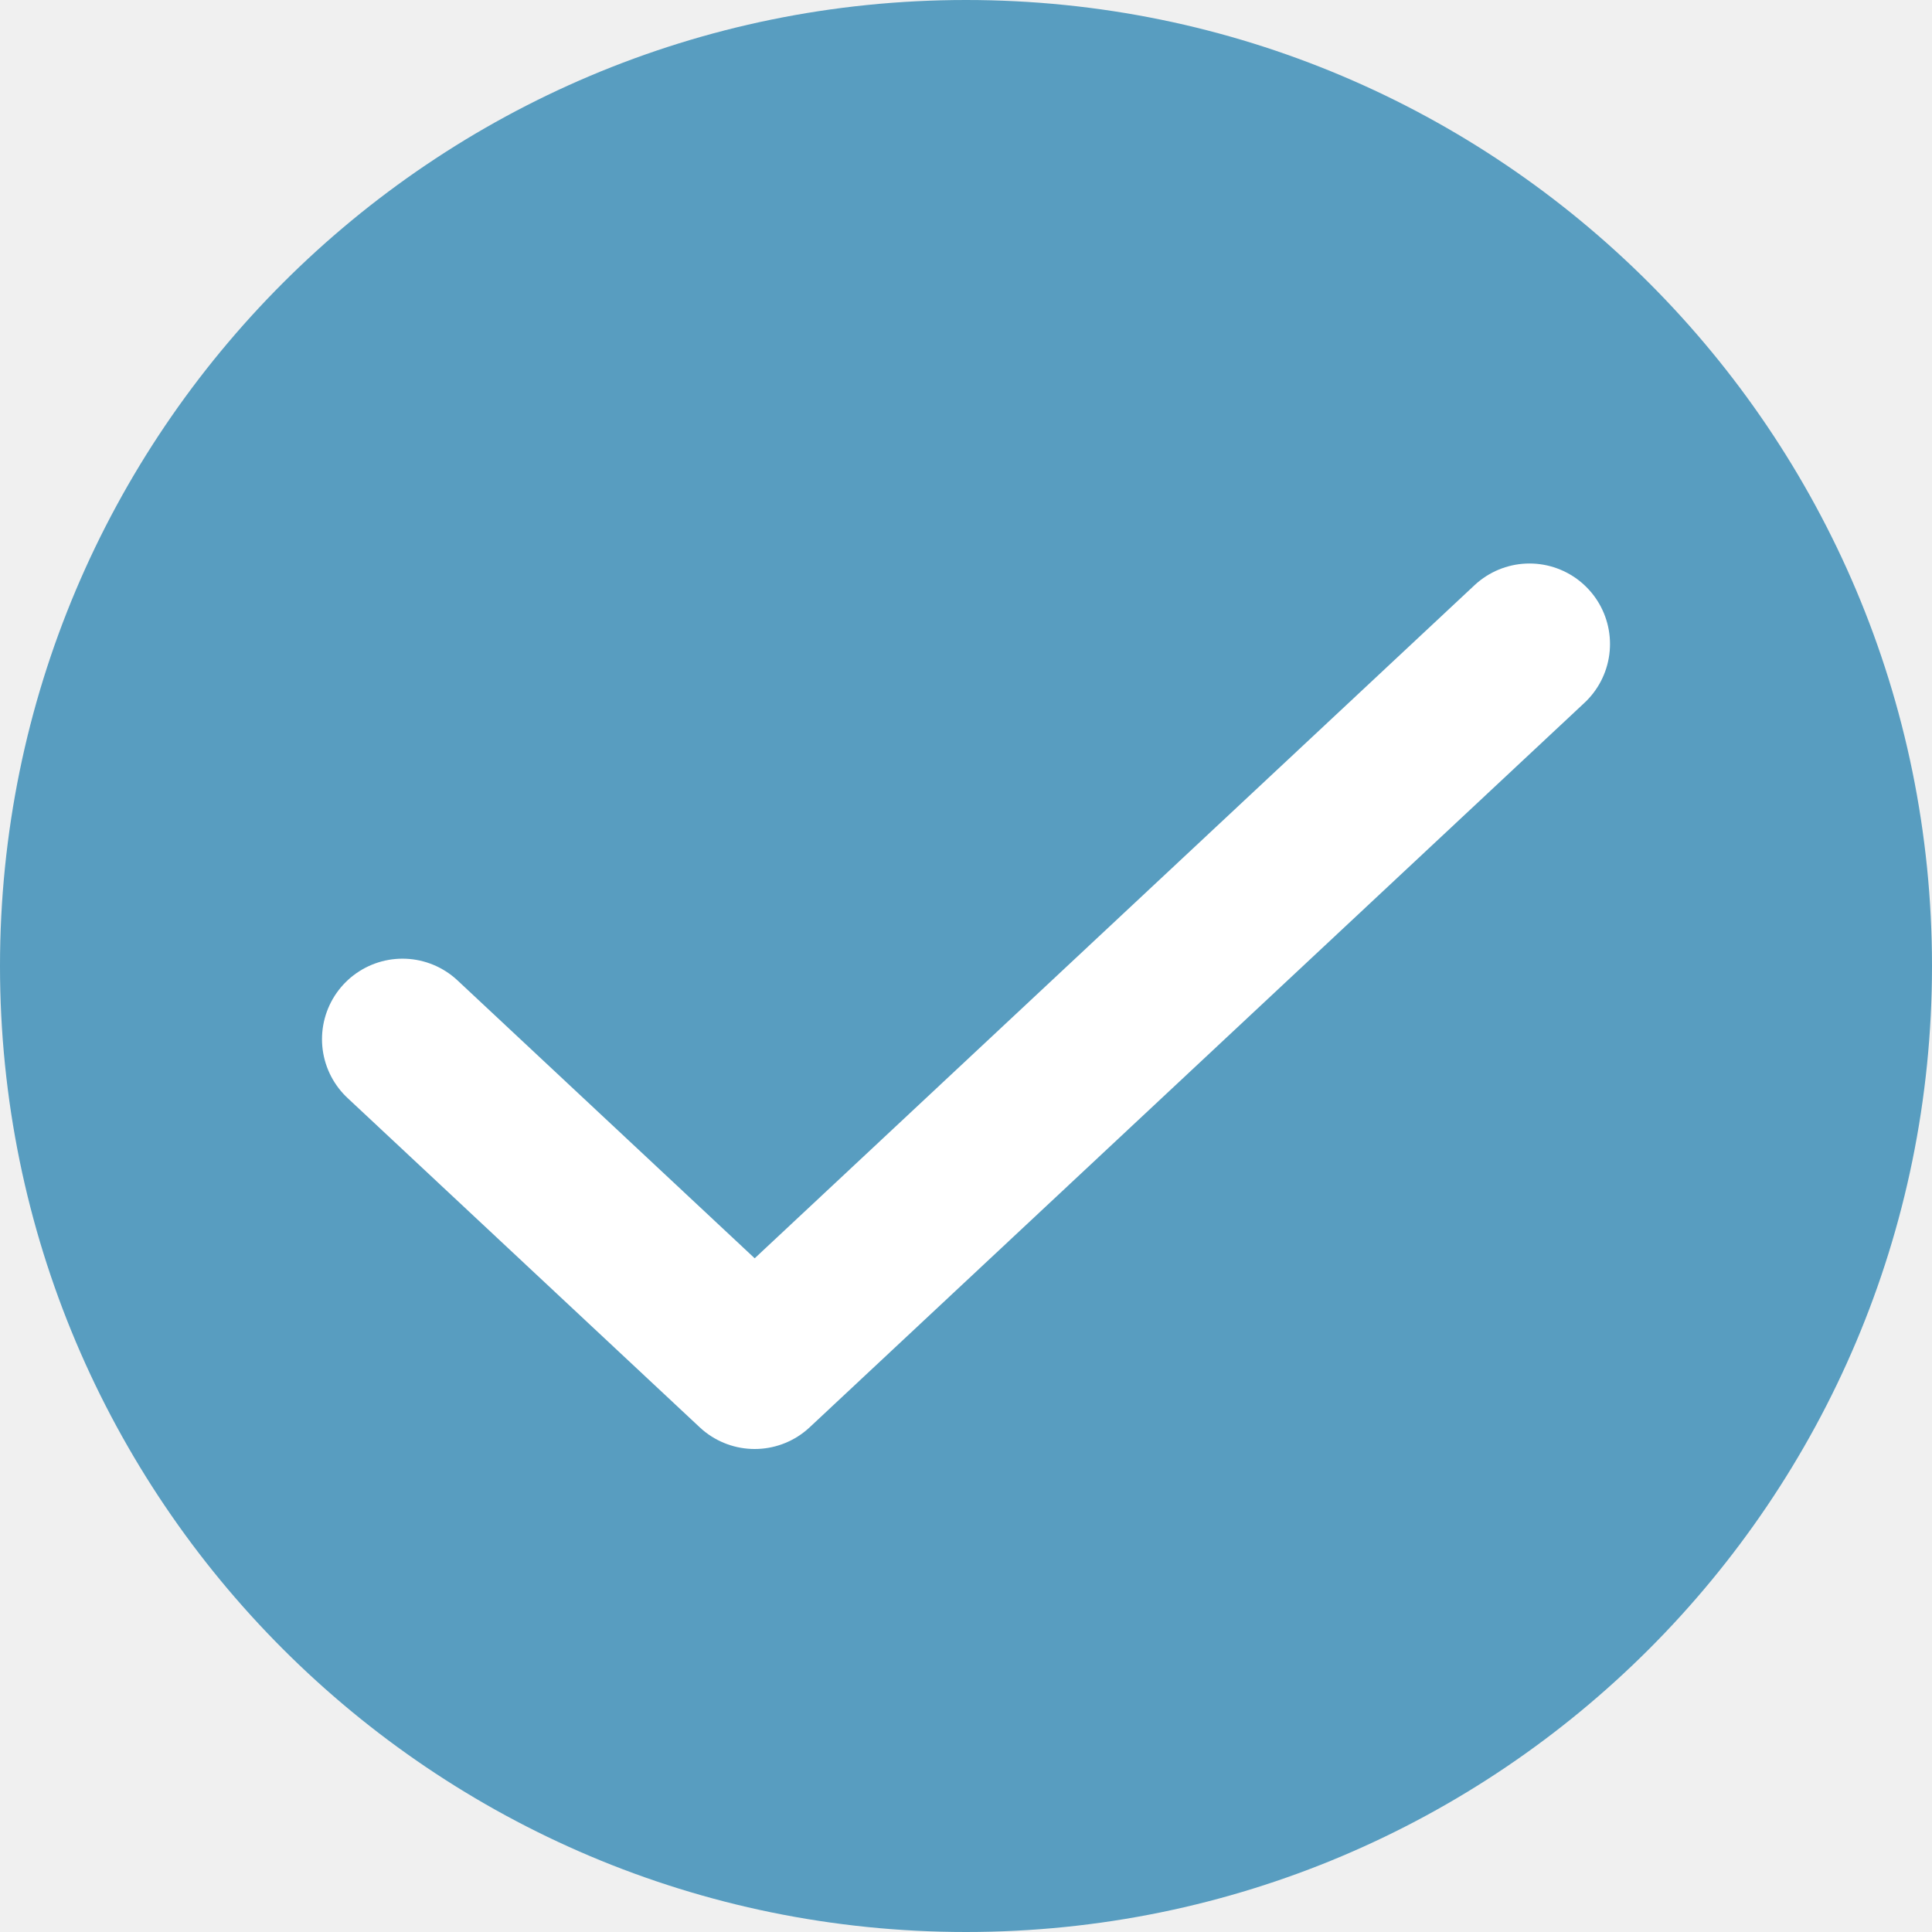
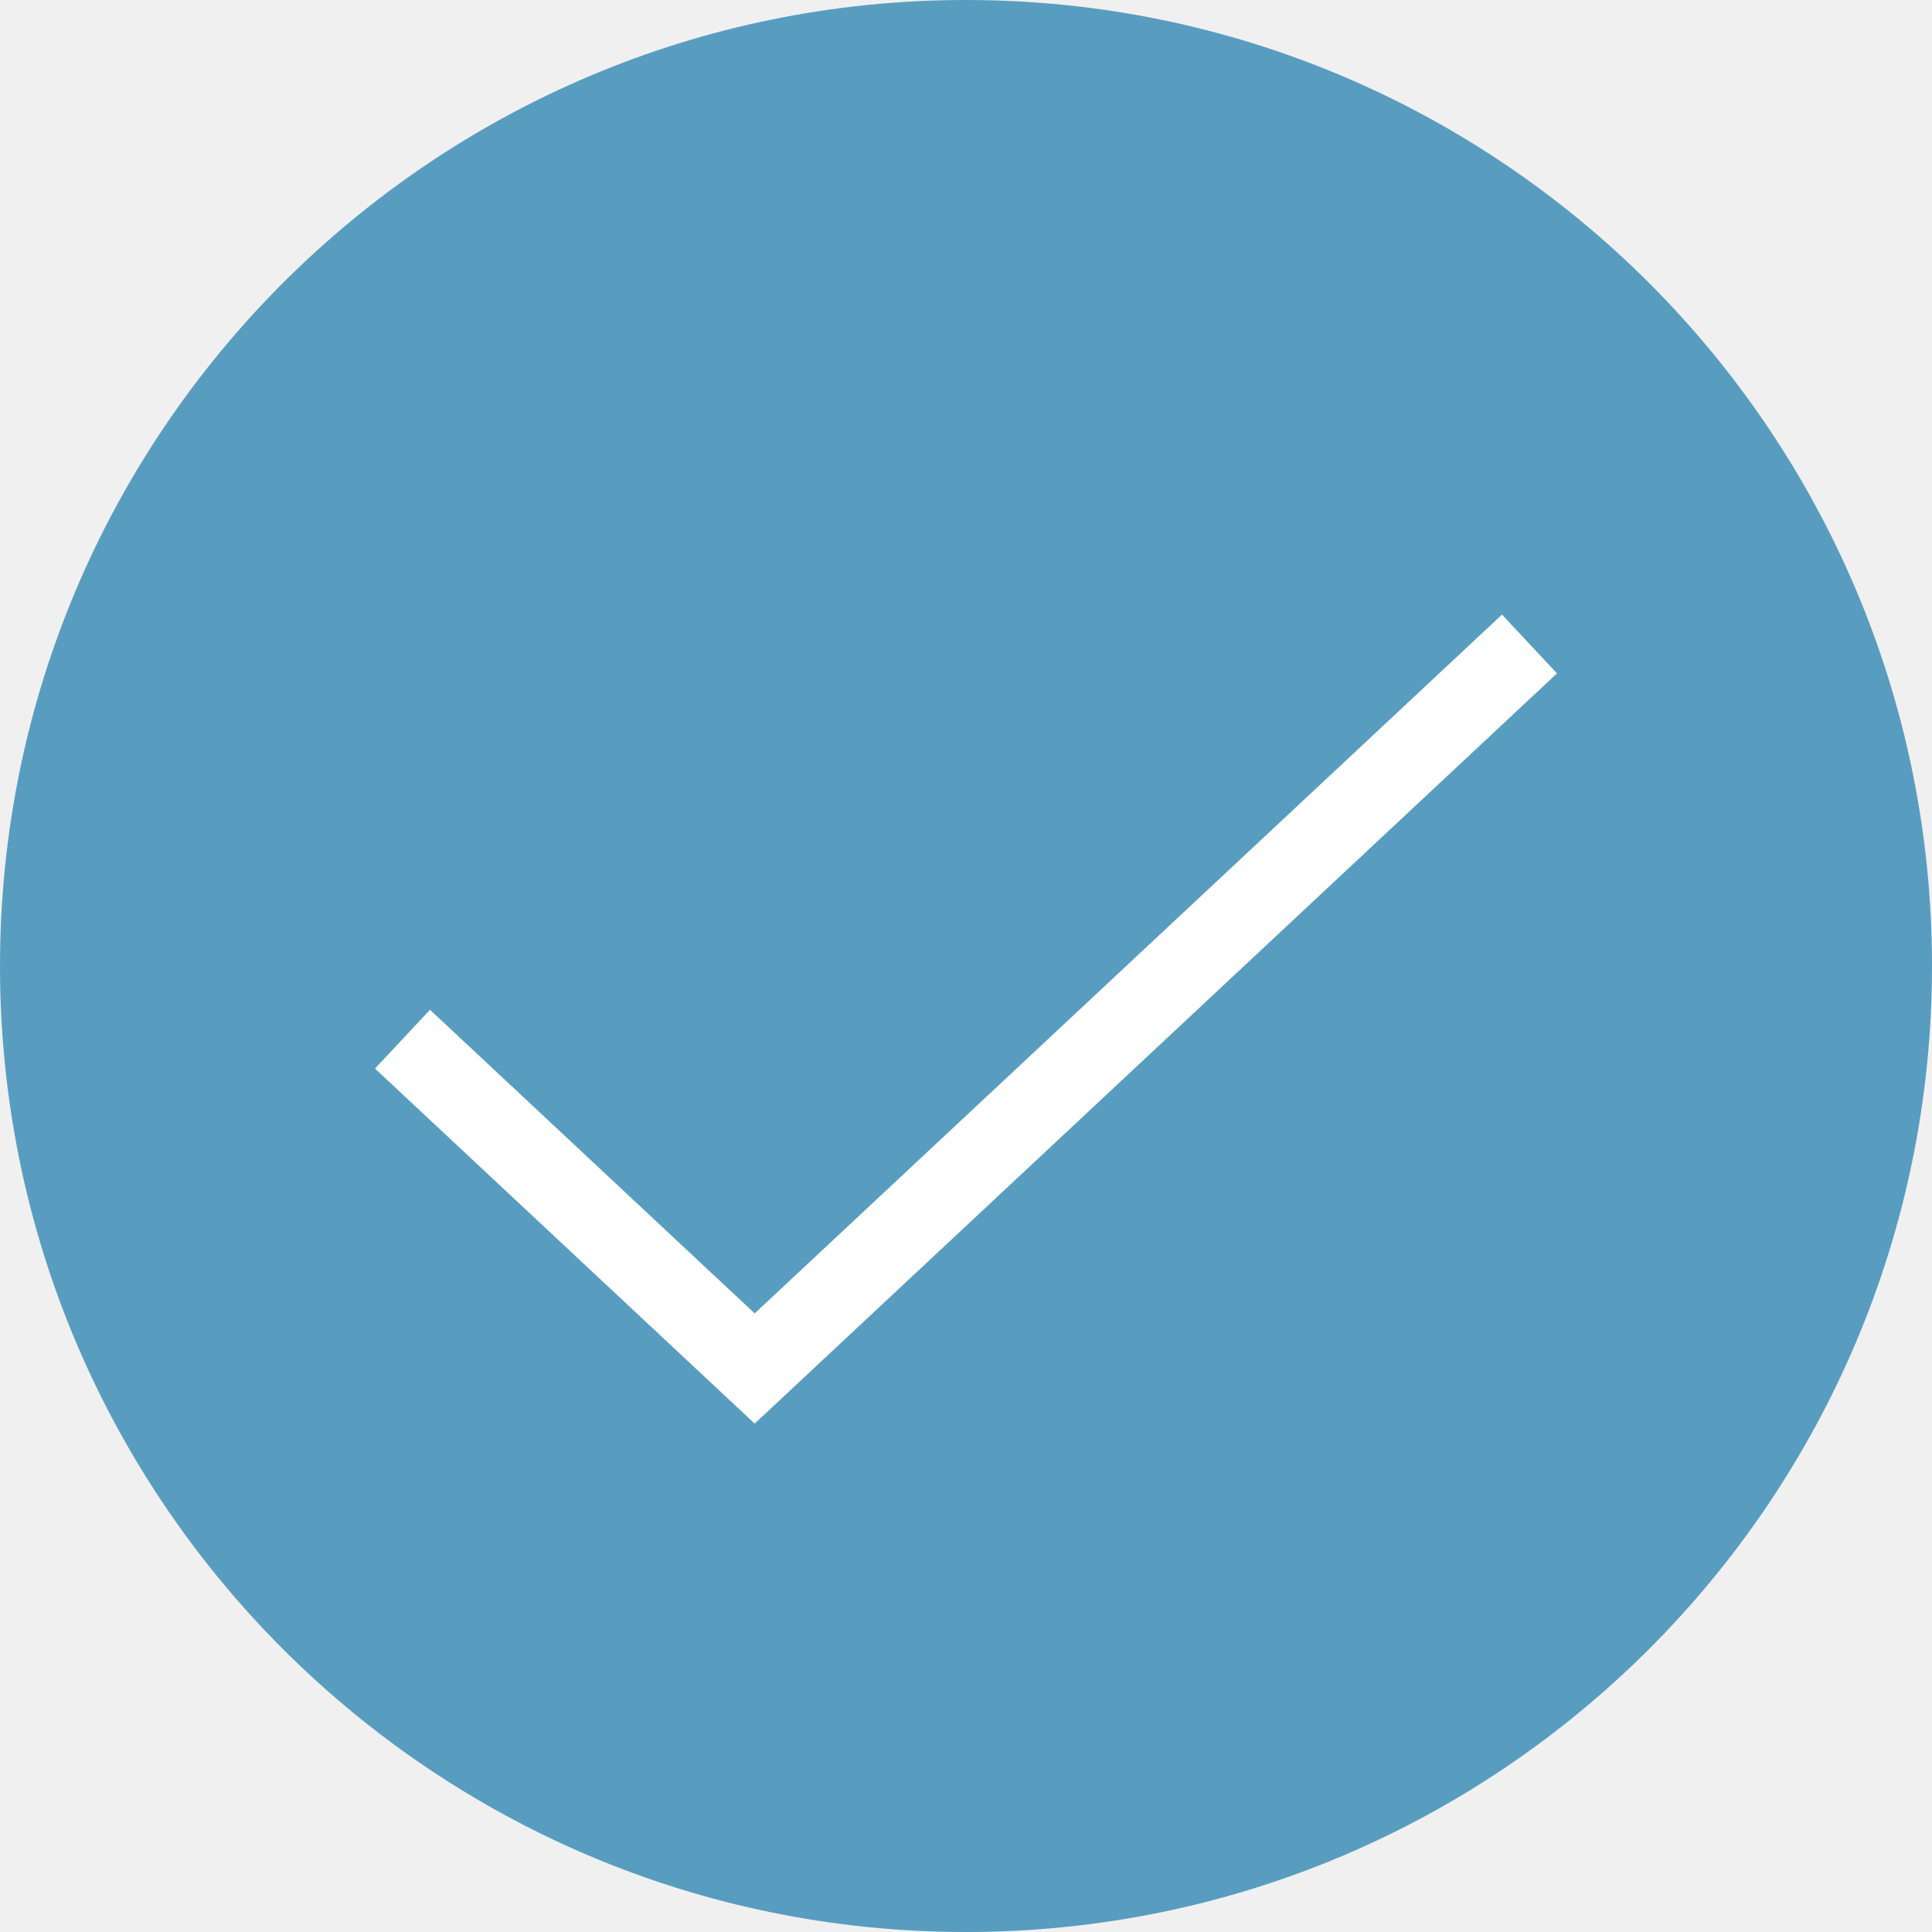
<svg xmlns="http://www.w3.org/2000/svg" width="24" height="24" viewBox="0 0 24 24" fill="none">
  <rect width="24" height="24" rx="12" fill="#589DC0" />
-   <path d="M19 8L9.375 17L5 12.909" stroke="white" stroke-width="2" stroke-linecap="round" stroke-linejoin="round" />
+   <path d="M19 8L9.375 17L5 12.909" stroke="white" strokeWidth="2" strokeLinecap="round" strokeLinejoin="round" />
</svg>
